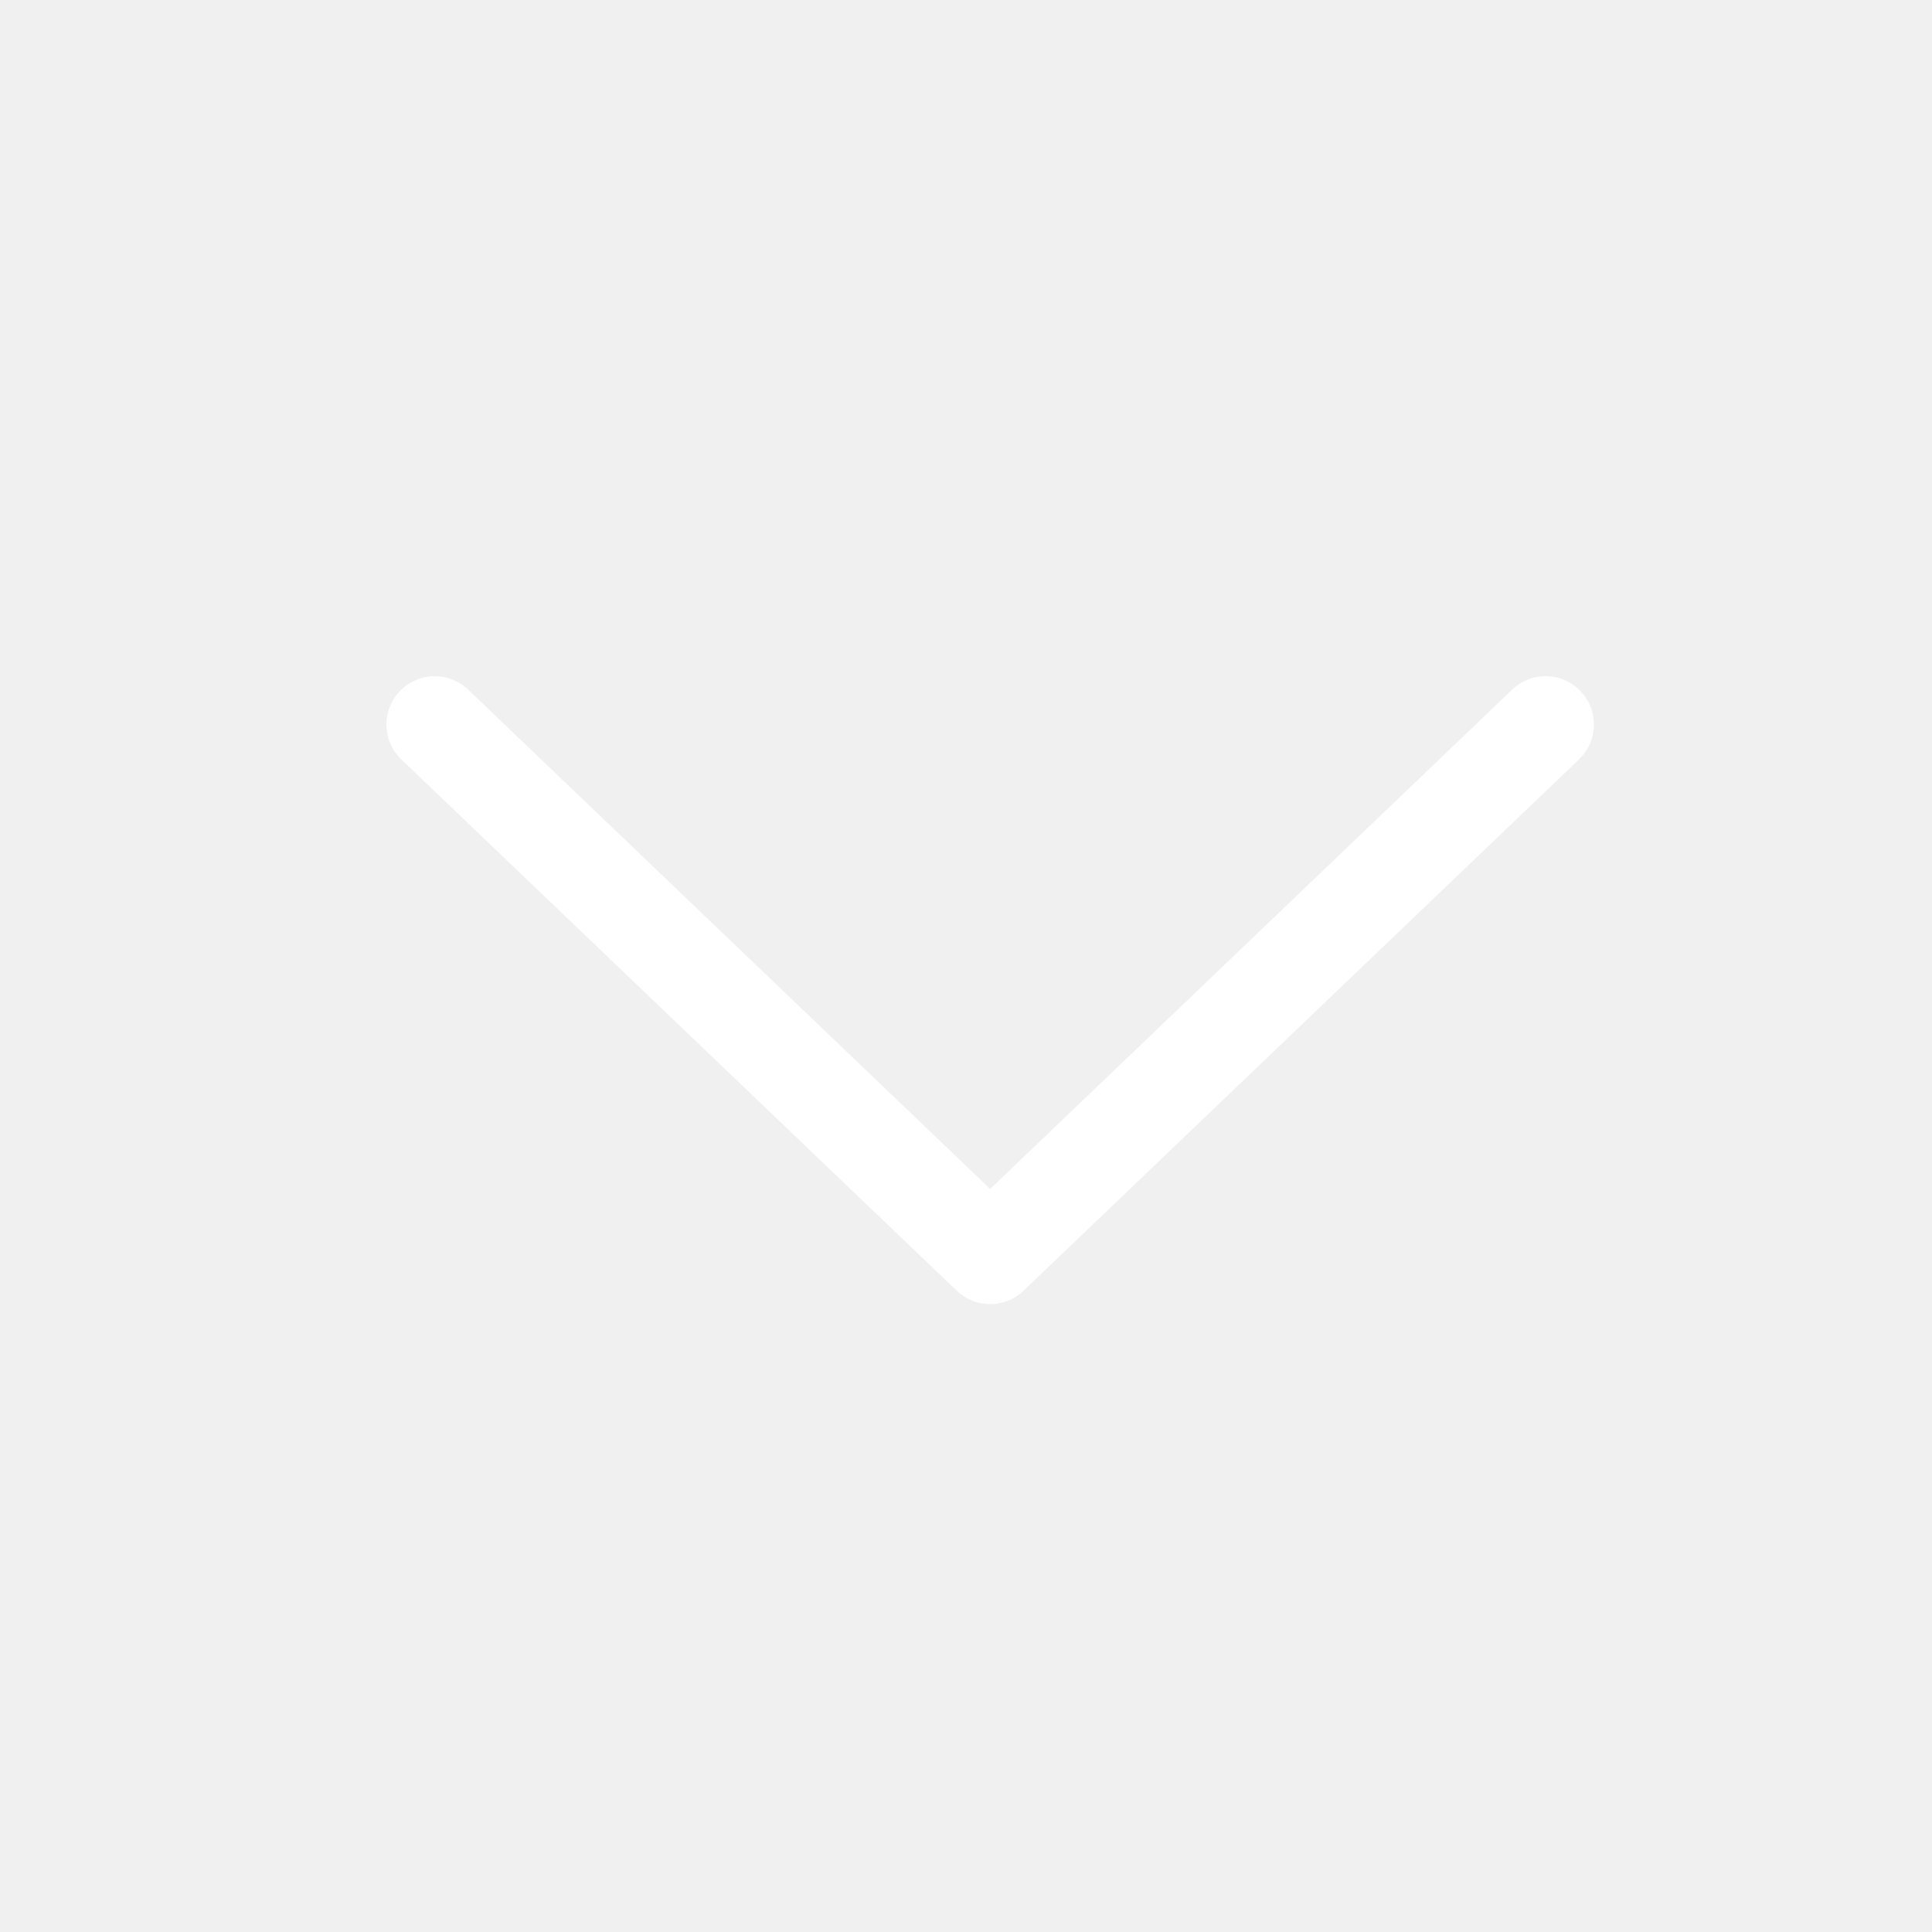
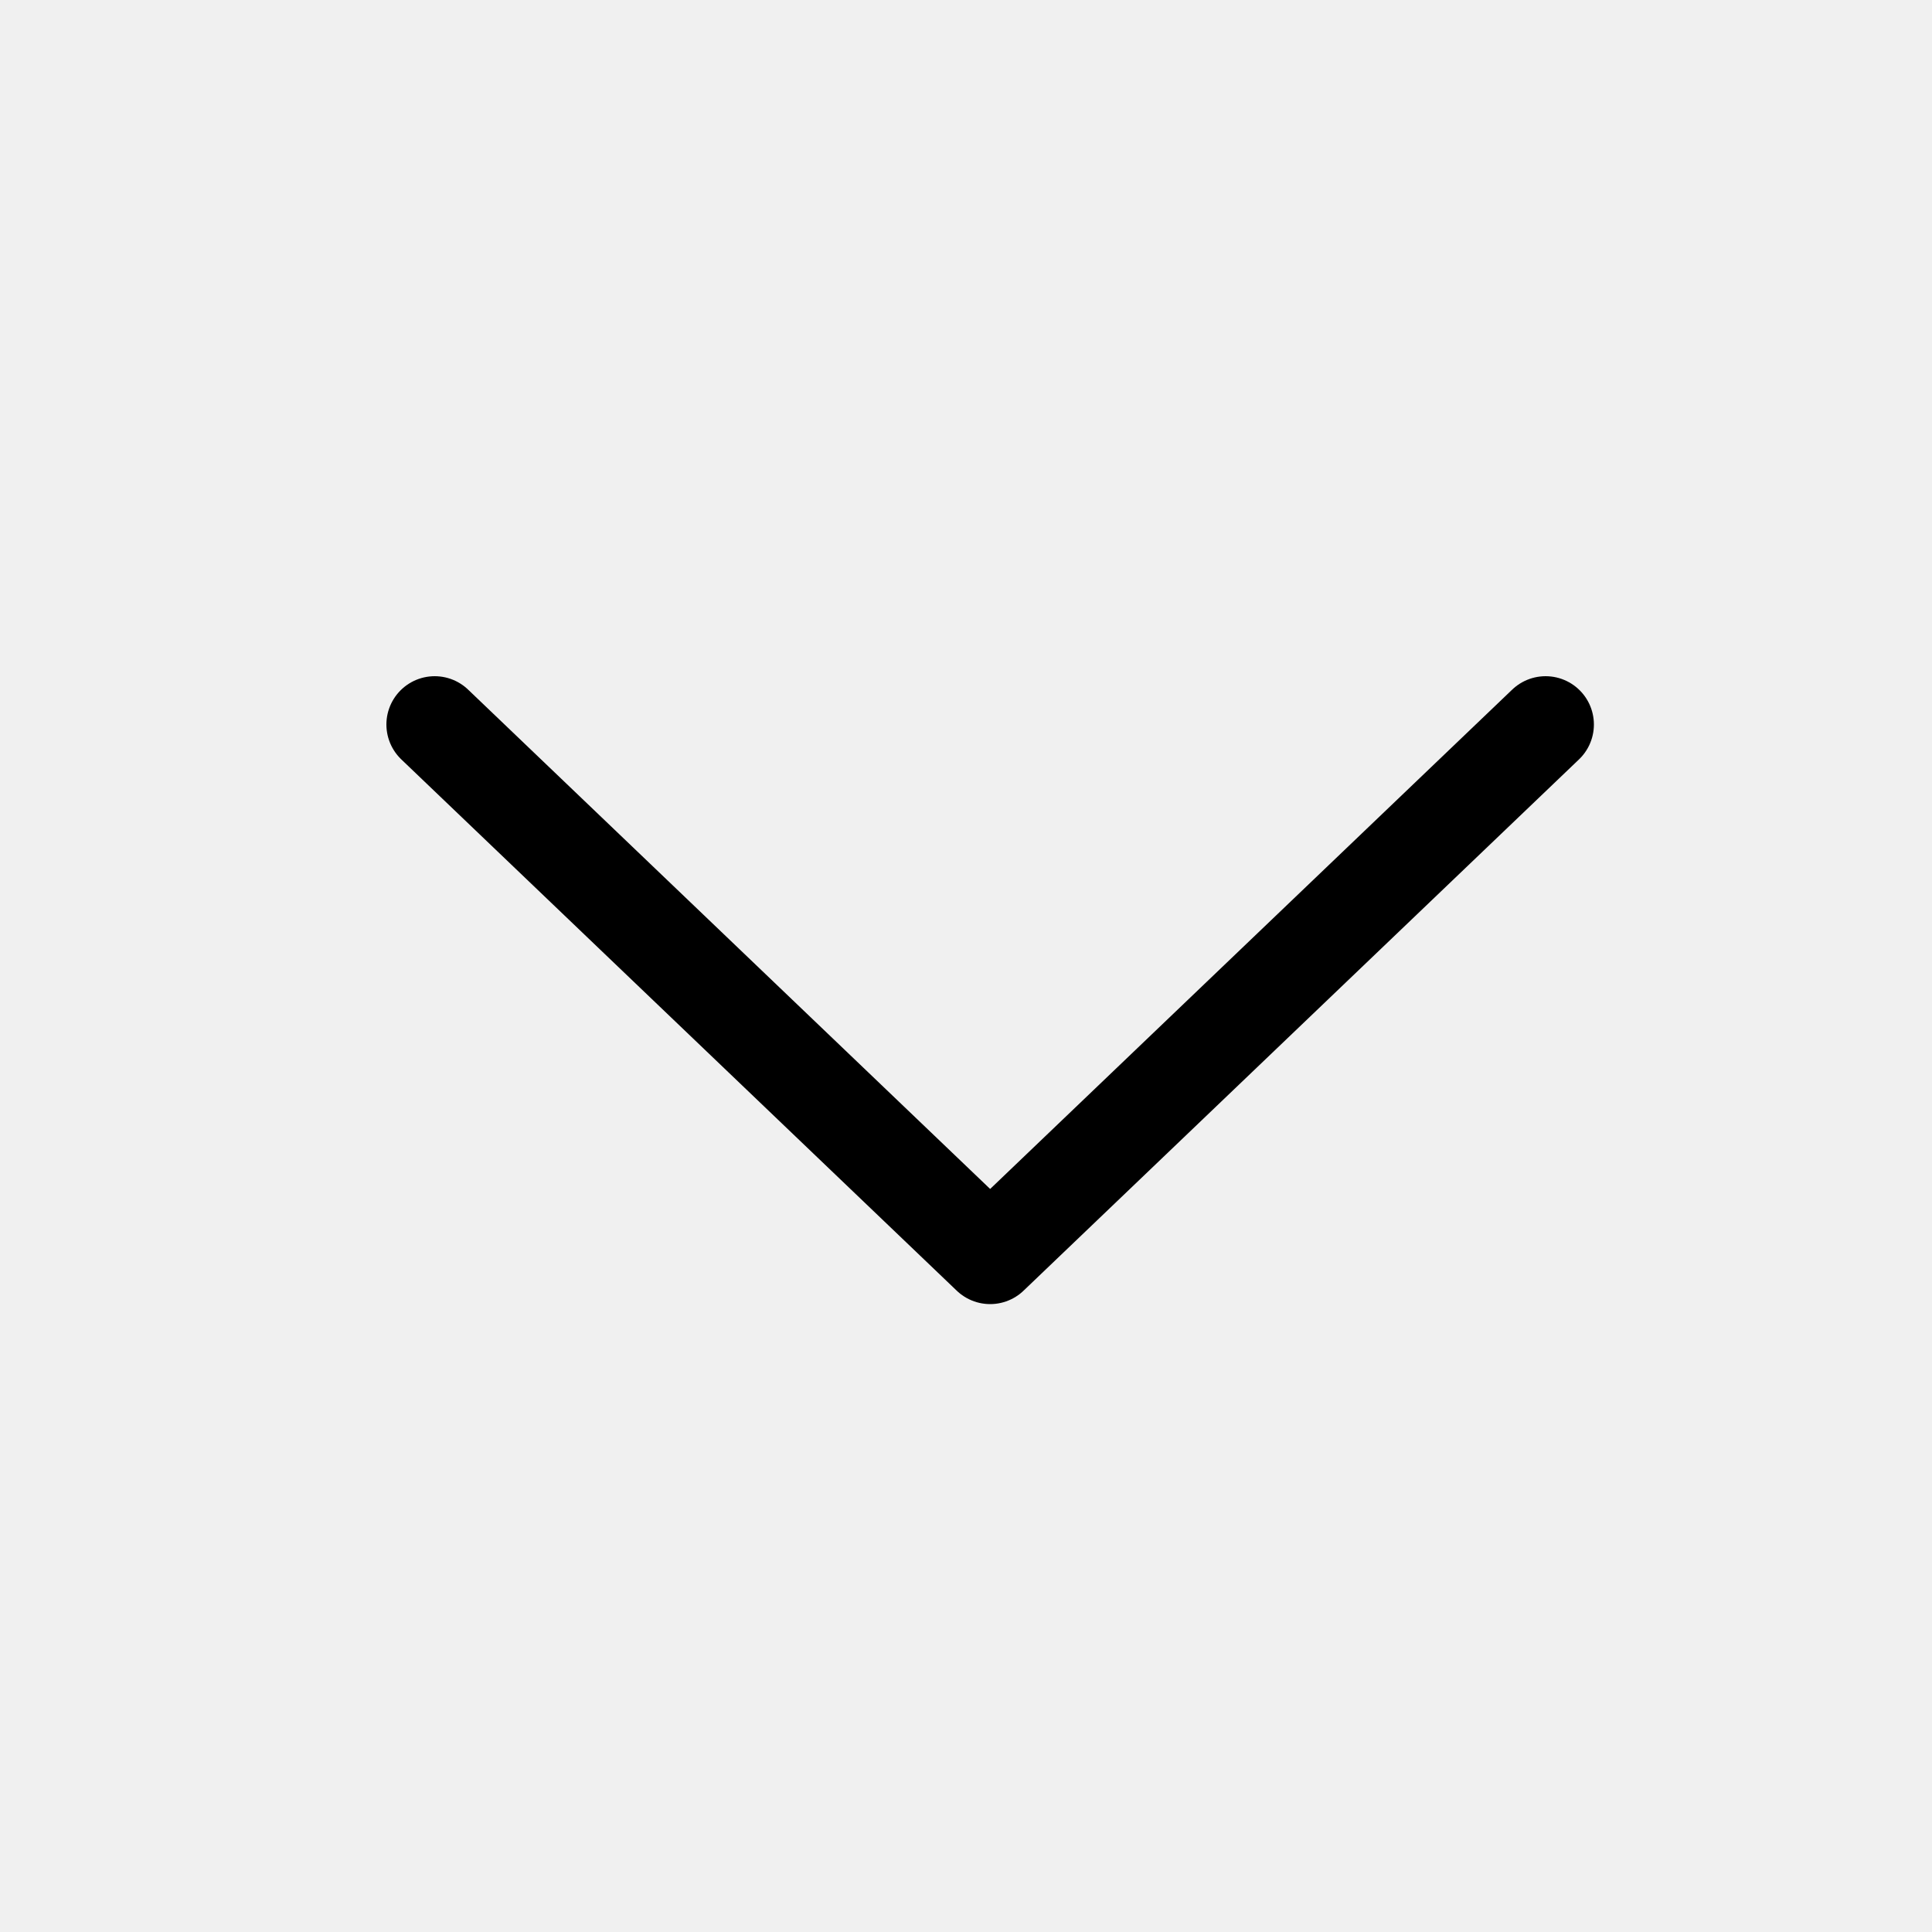
<svg xmlns="http://www.w3.org/2000/svg" width="15" height="15" viewBox="0 0 40 40" fill="none">
-   <path d="M9 15L20.5 26L32 15" stroke="#FFFFFF" stroke-width="2" stroke-linecap="round" stroke-linejoin="round" />
+   <path d="M9 15L20.5 26L32 15" stroke="#000000" stroke-width="2" stroke-linecap="round" stroke-linejoin="round" />
</svg>
